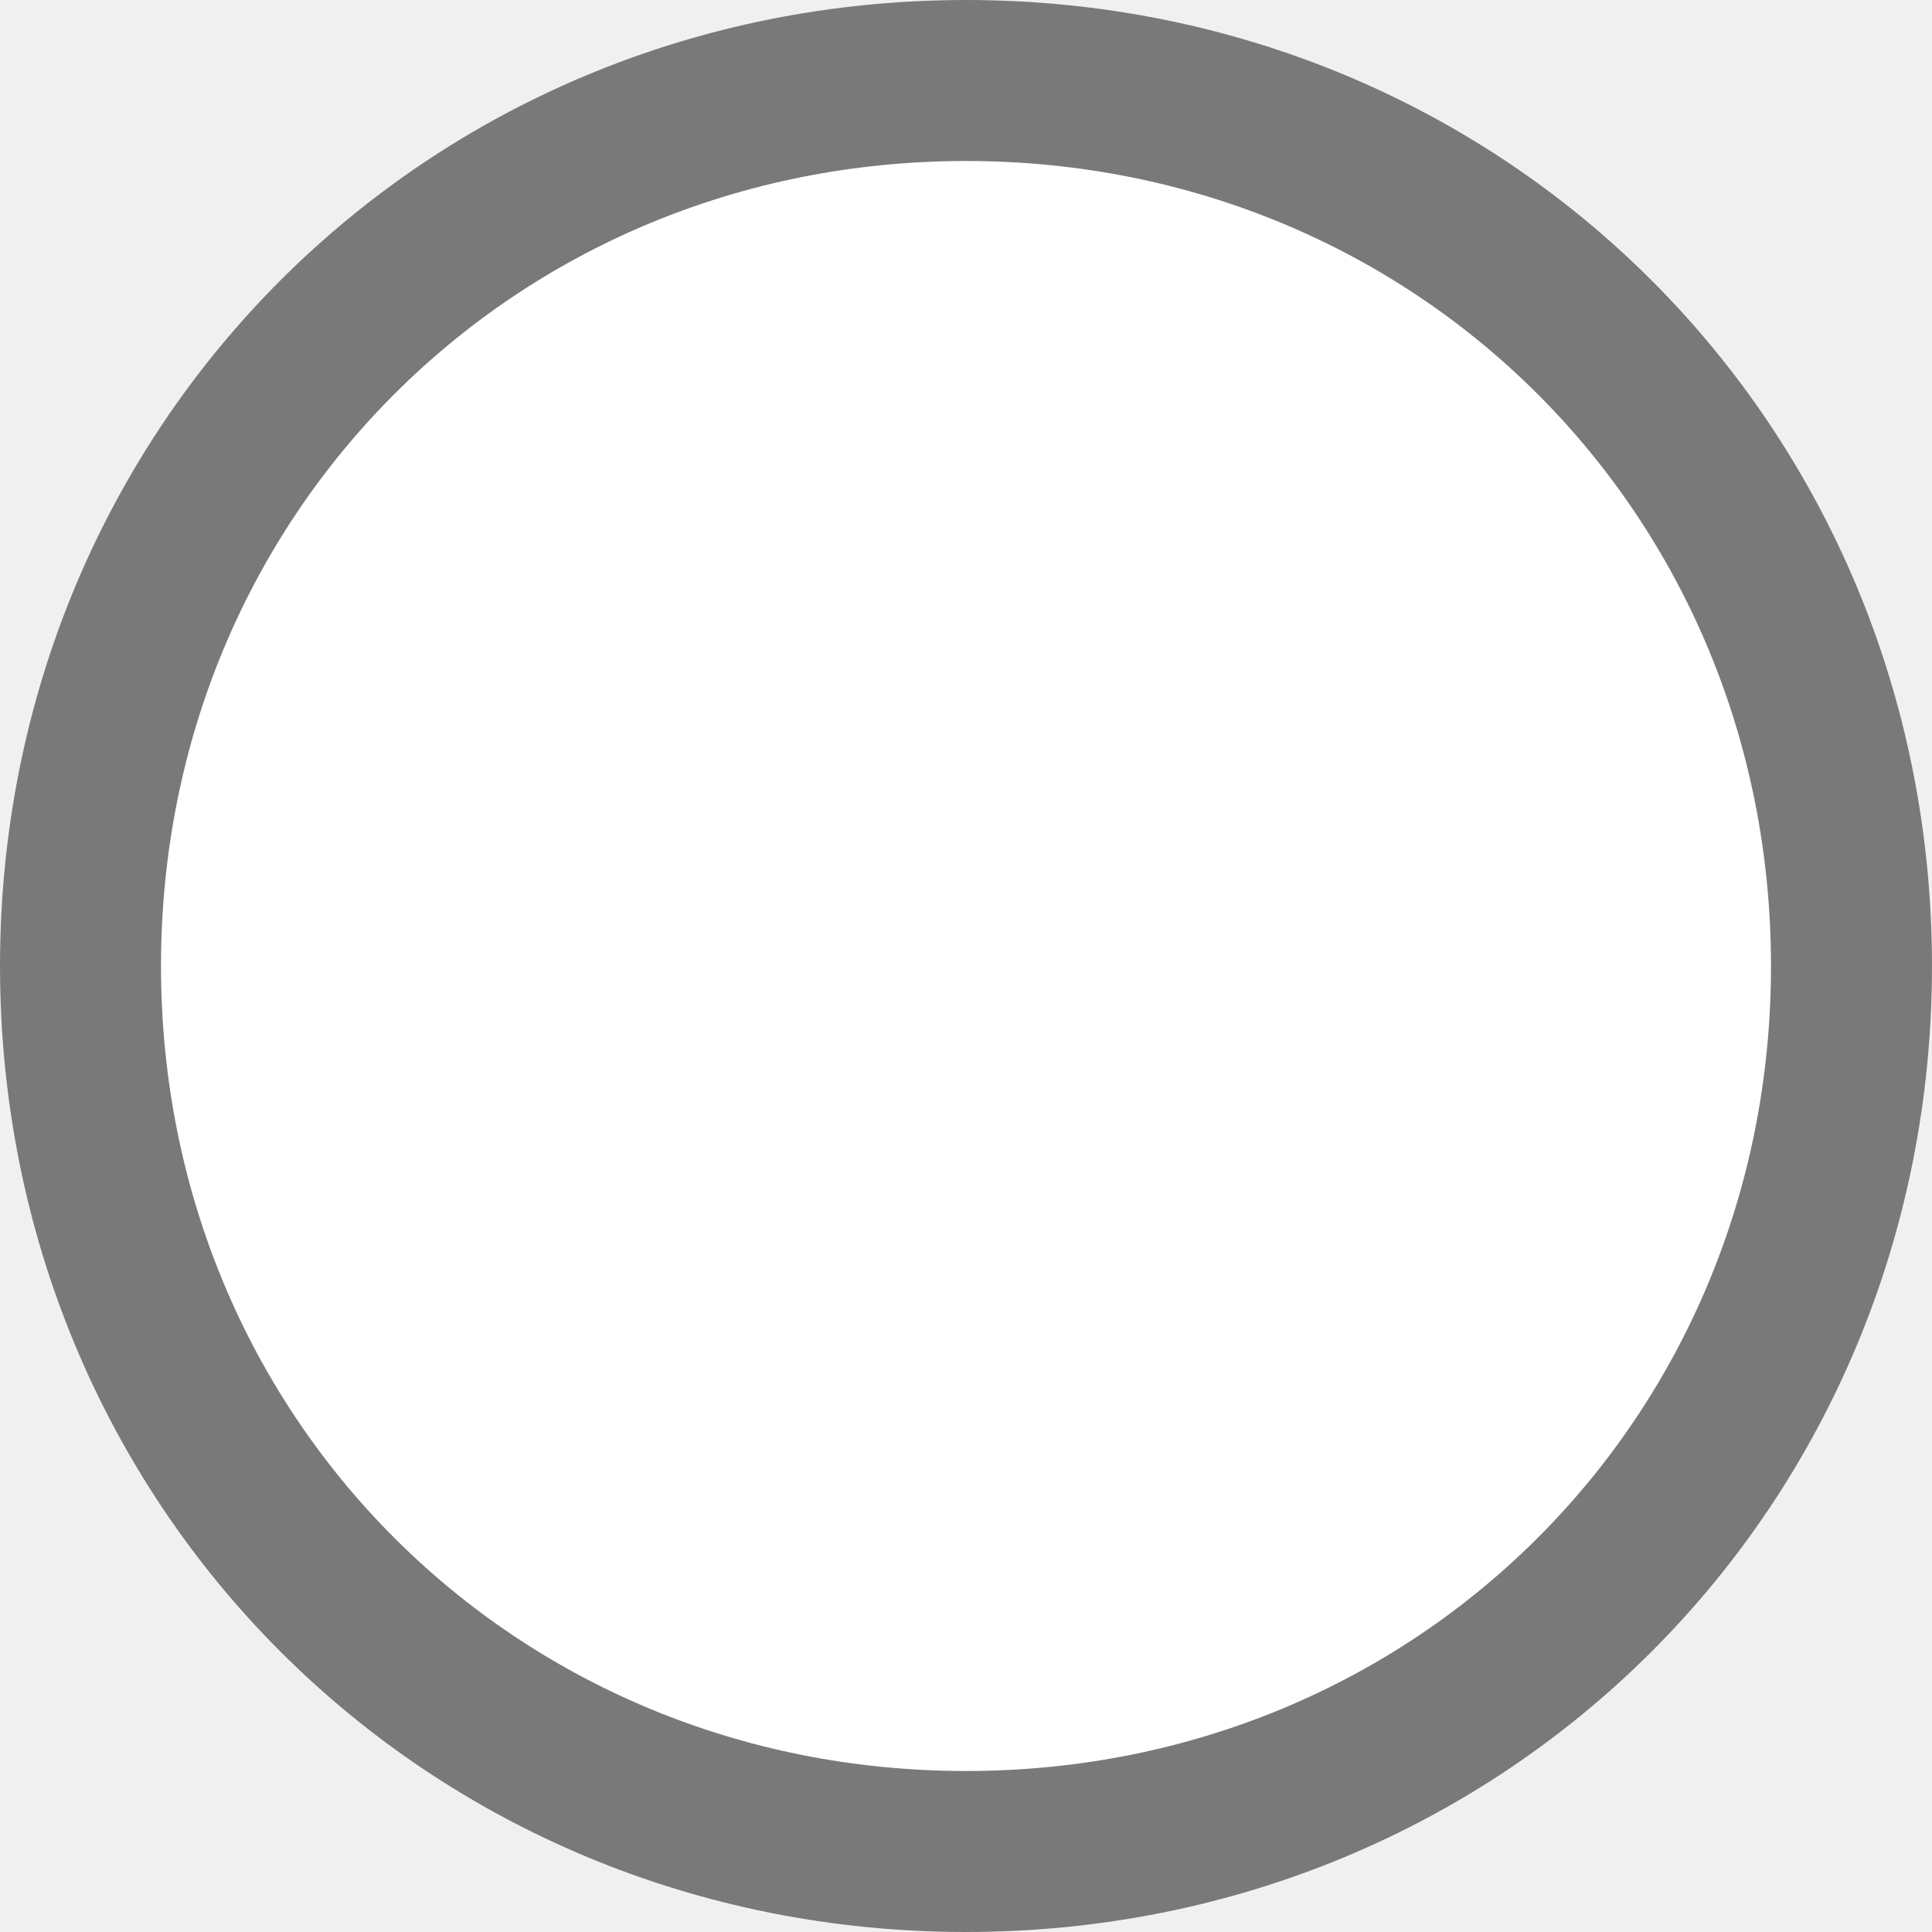
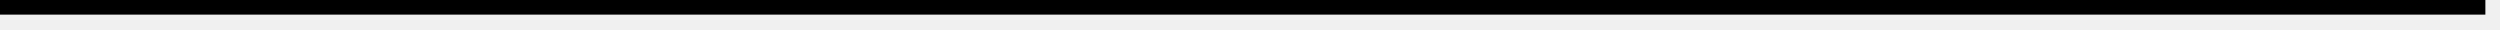
- <svg xmlns="http://www.w3.org/2000/svg" version="1.1" width="12px" height="12px" viewBox="388 214  12 12">
-   <path d="M 394 214  C 397.36 214  400 216.64  400 220  C 400 223.36  397.36 226  394 226  C 390.64 226  388 223.36  388 220  C 388 216.64  390.64 214  394 214  Z " fill-rule="nonzero" fill="#ffffff" stroke="none" />
-   <path d="M 394 214.5  C 397.08 214.5  399.5 216.92  399.5 220  C 399.5 223.08  397.08 225.5  394 225.5  C 390.92 225.5  388.5 223.08  388.5 220  C 388.5 216.92  390.92 214.5  394 214.5  Z " stroke-width="1" stroke="#797979" fill="none" />
+ <svg xmlns="http://www.w3.org/2000/svg" version="1.1" width="171px" height="2px">
+   <g transform="matrix(1 0 0 1 -271 -190 )">
+     <path d="M 271 190.5  L 441 190.5  " stroke-width="1" stroke="#000000" fill="none" />
+   </g>
</svg>
